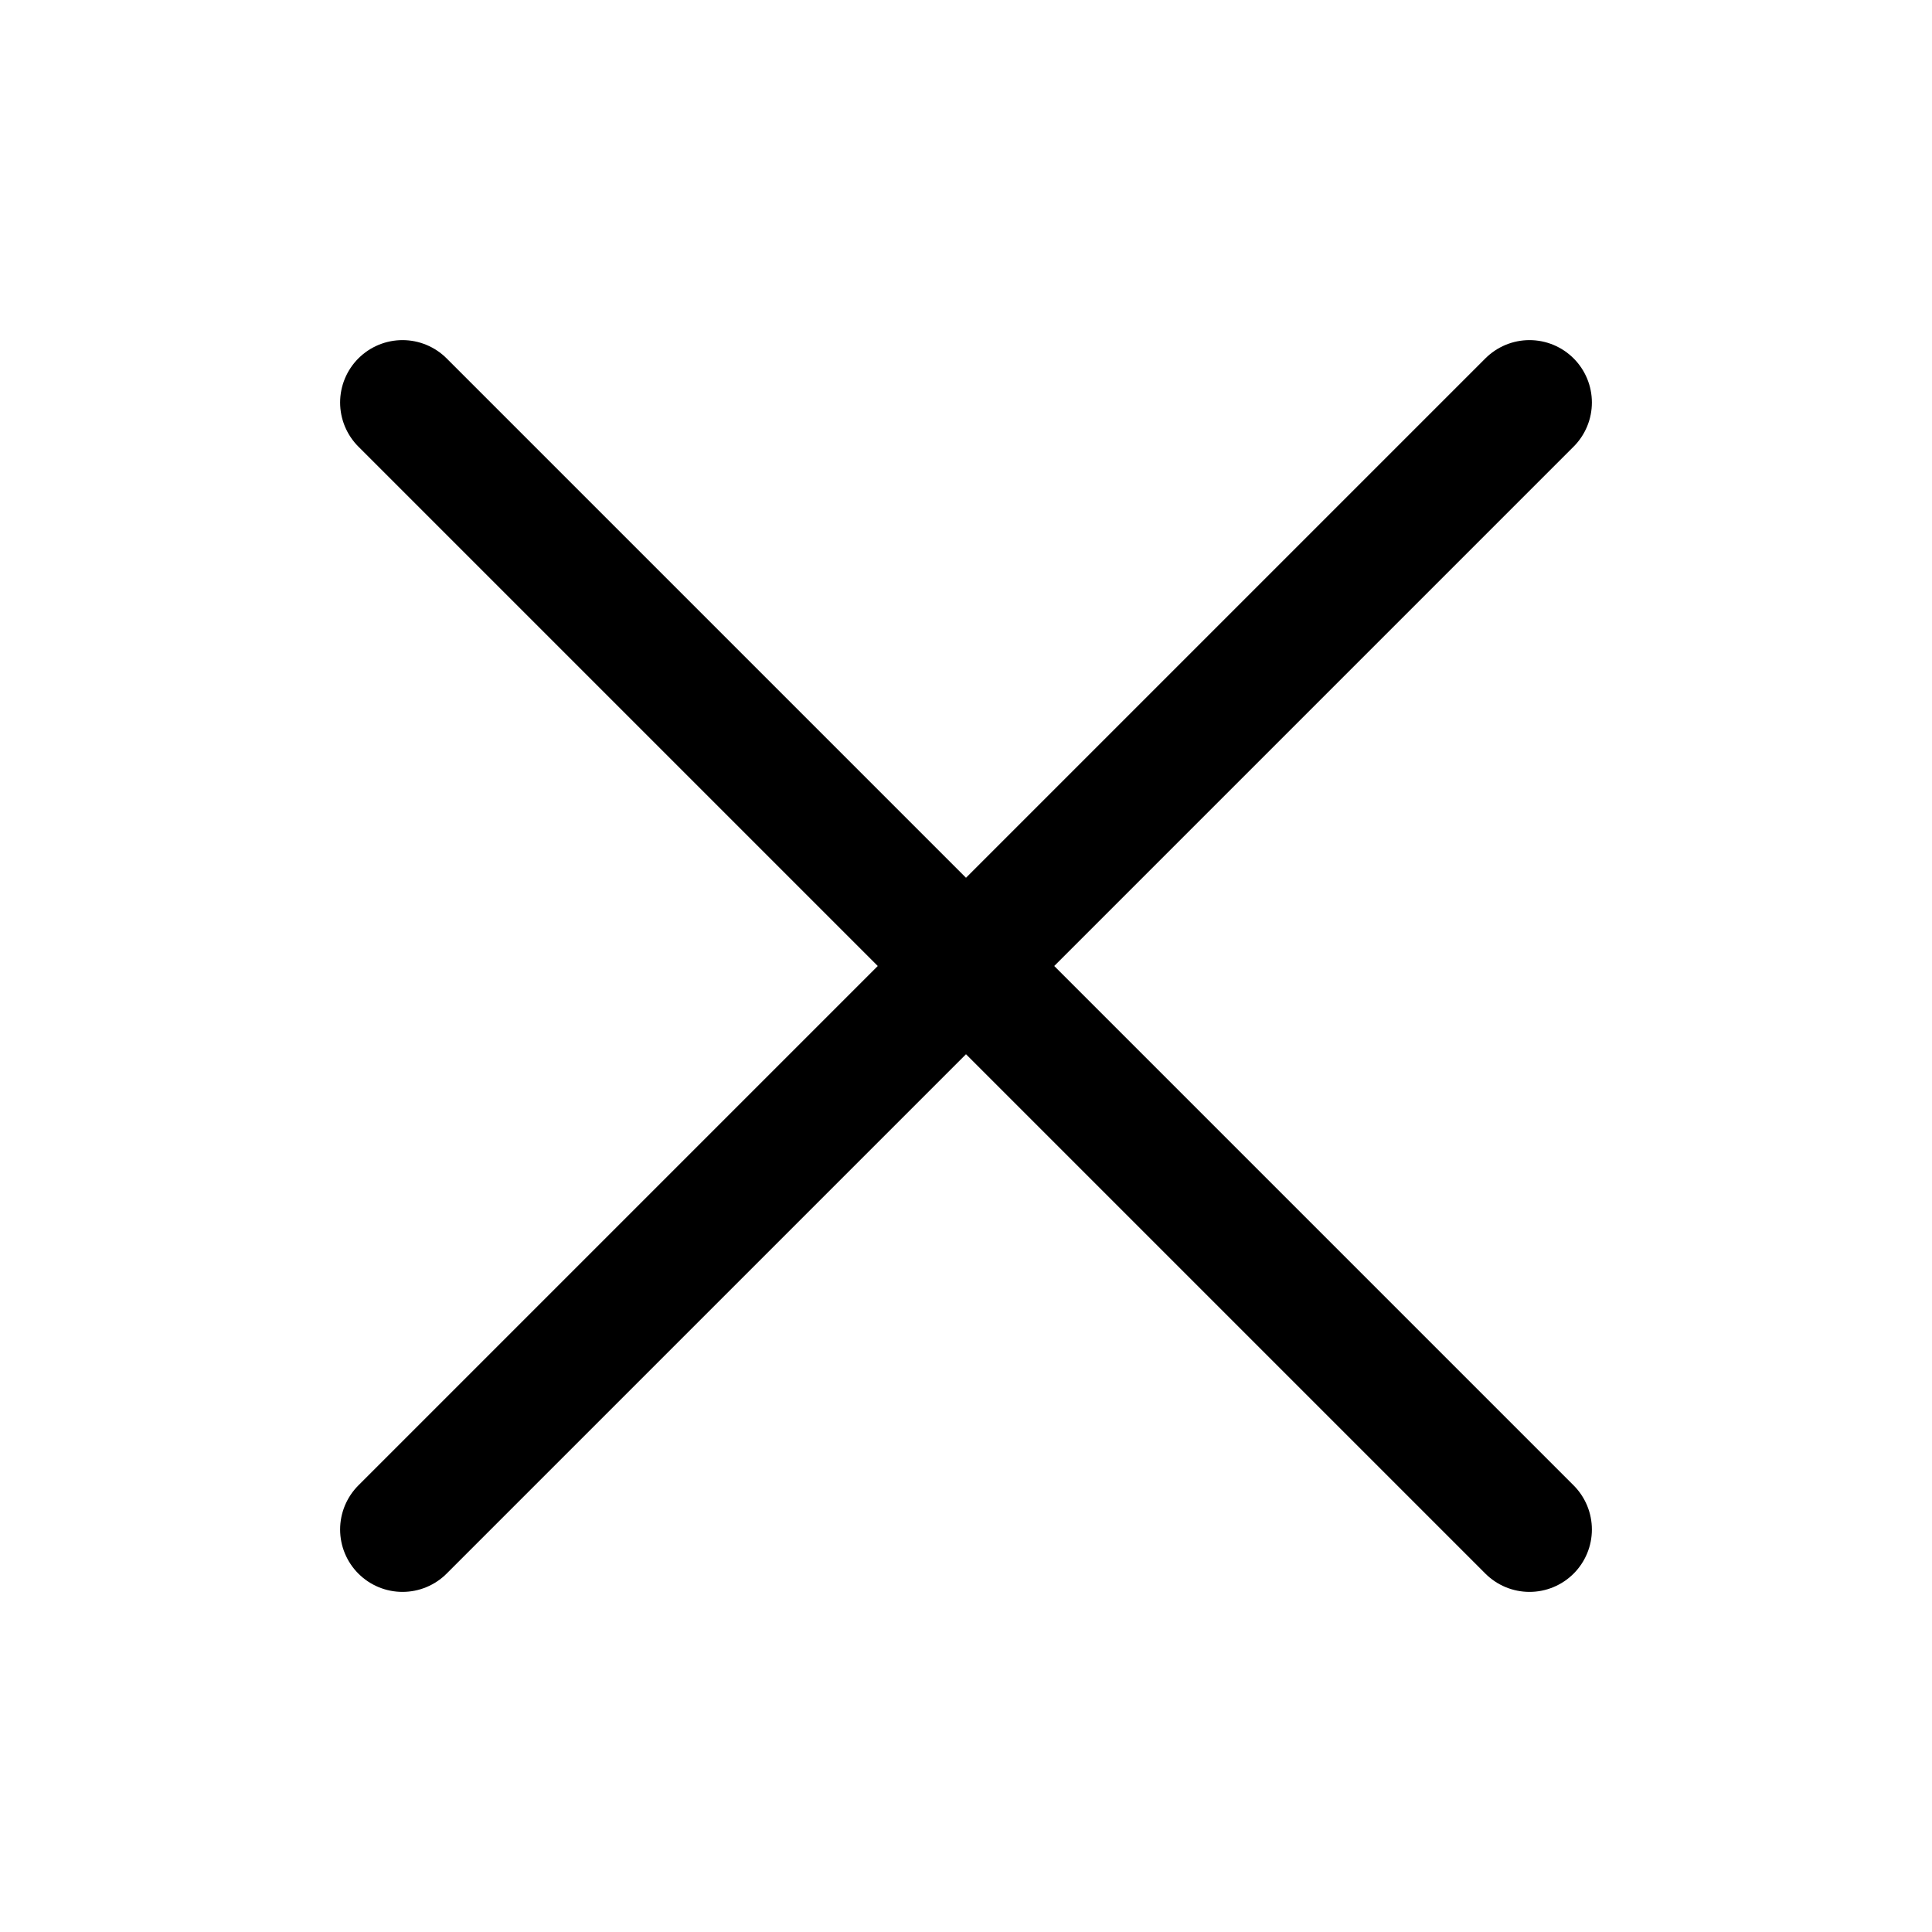
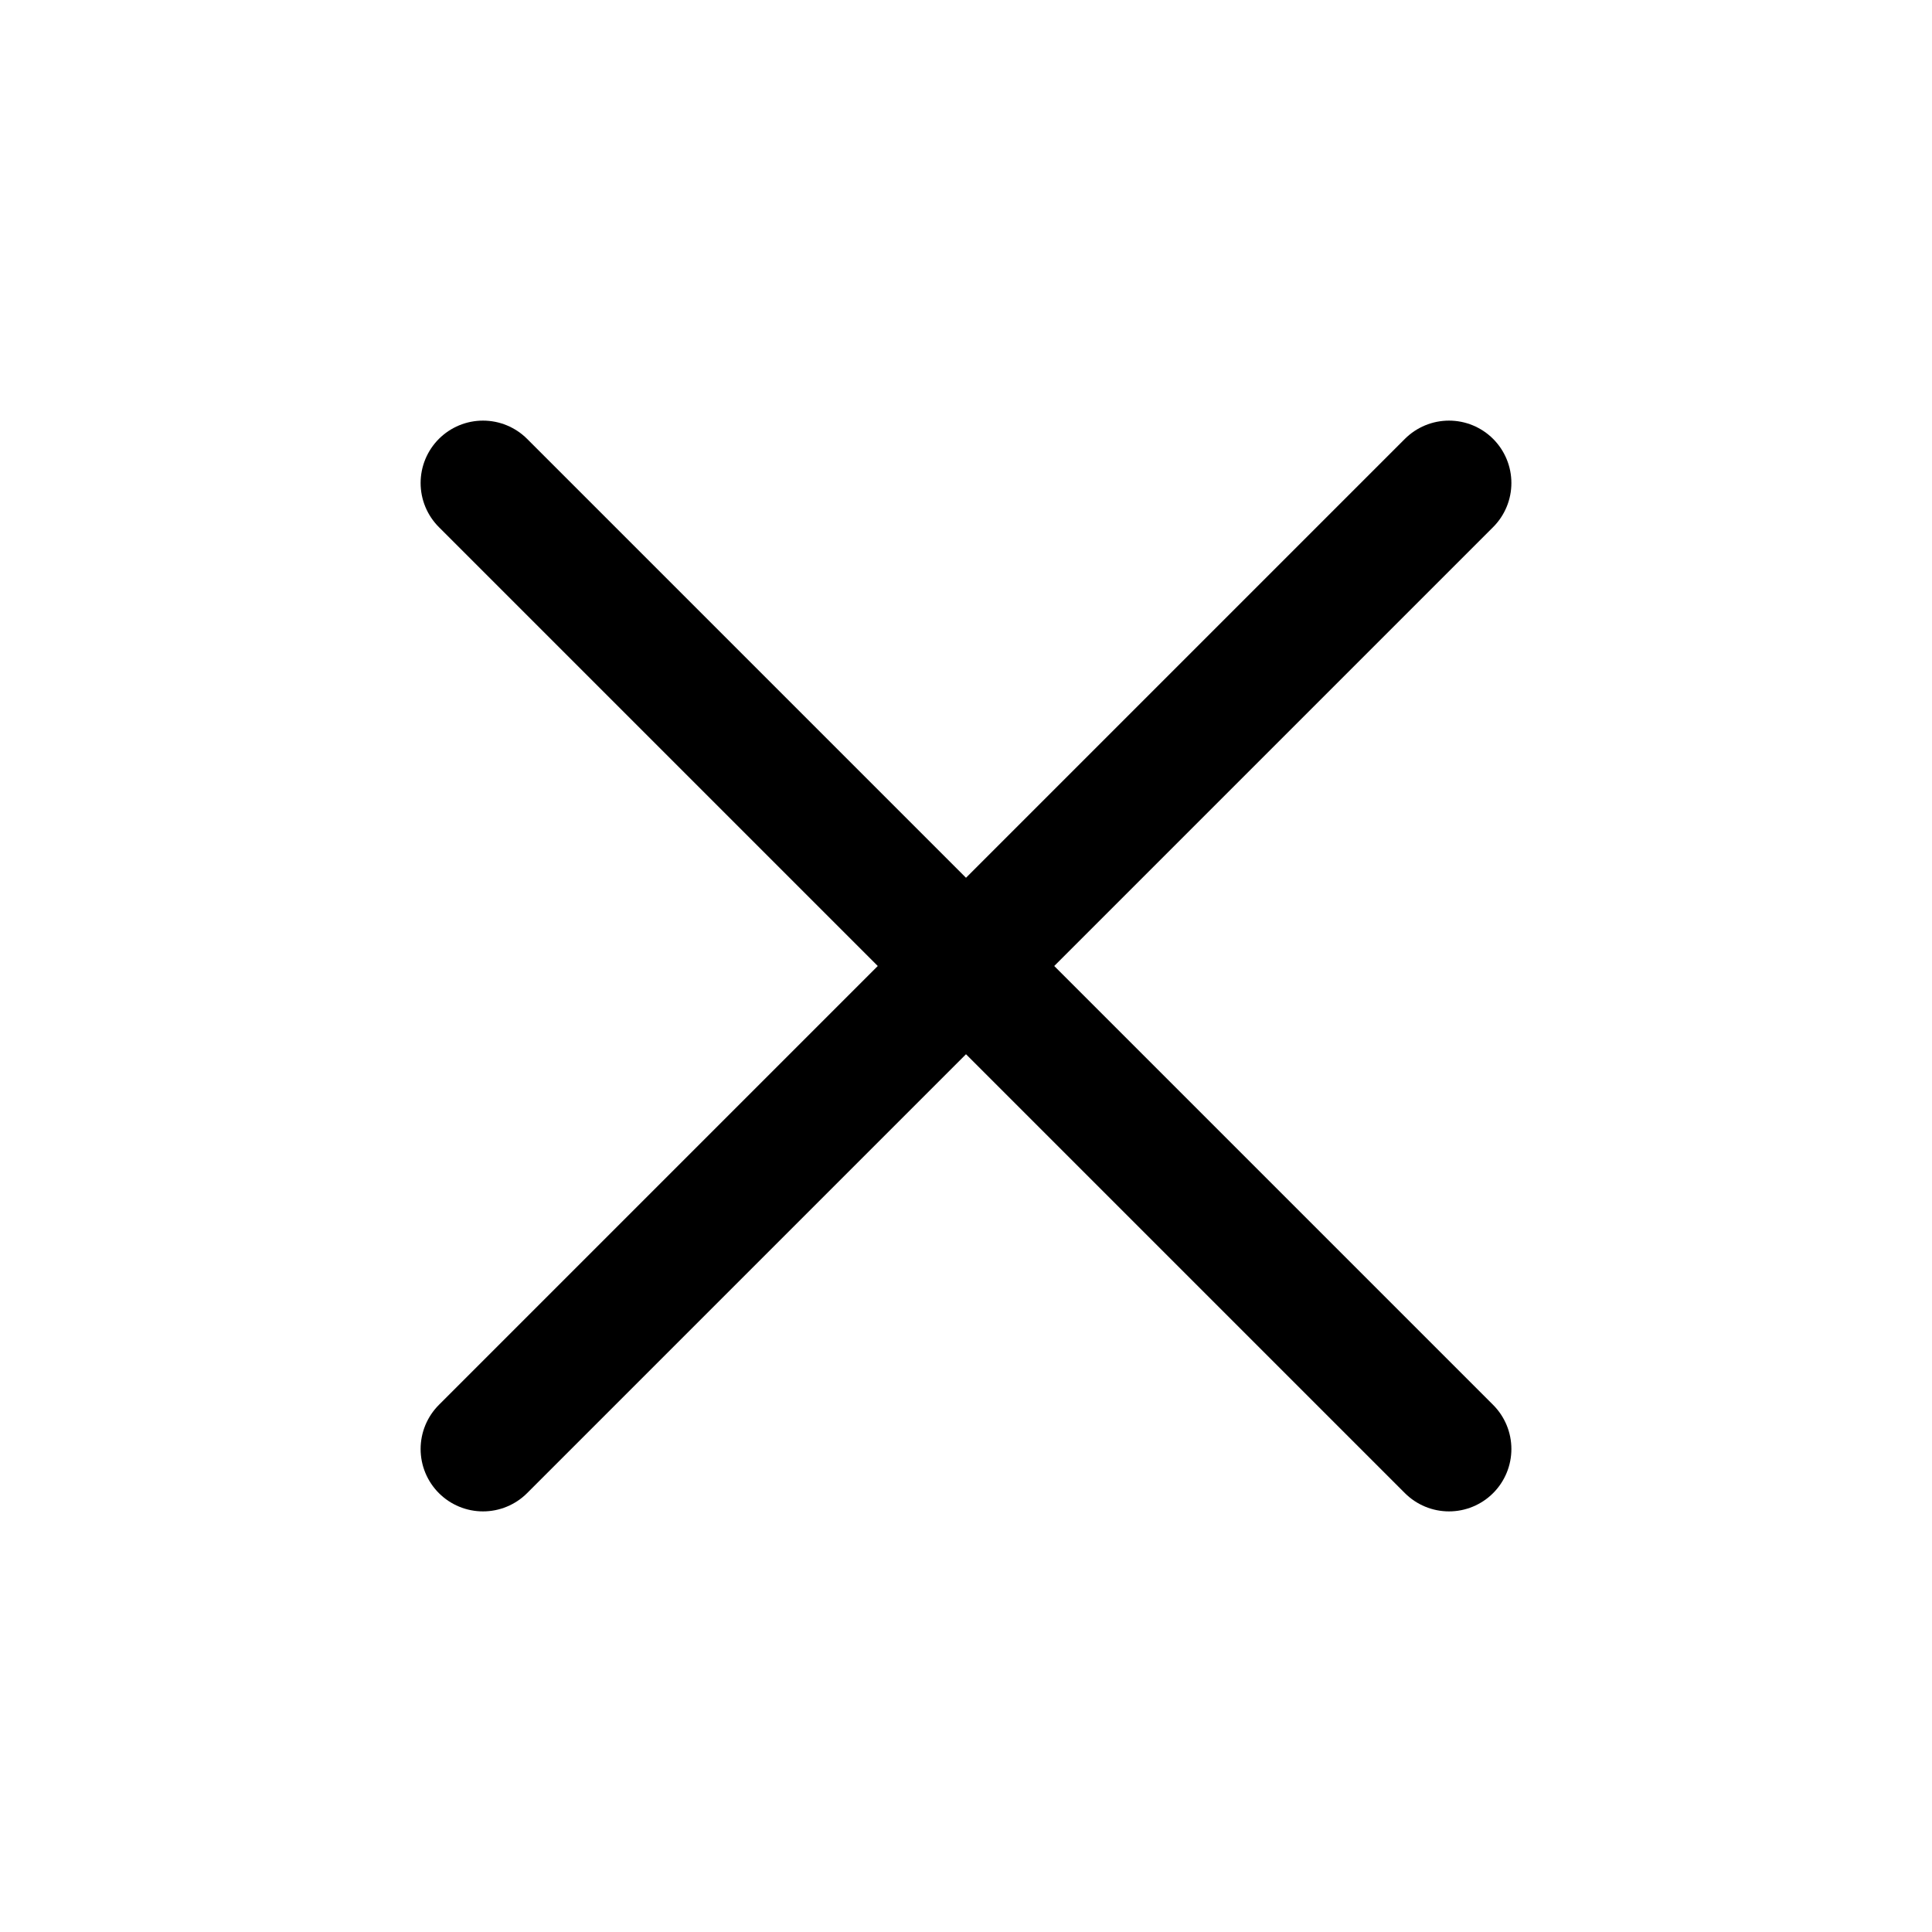
<svg xmlns="http://www.w3.org/2000/svg" viewBox="0 0 24 24" fill="none" stroke="currentColor" stroke-width="1.55" stroke-linecap="round" stroke-linejoin="round">
-   <path d="M5 5l14 14M19 5 5 19" />
+   <path d="M6 6l12 12M18 6 6 18" />
</svg>
